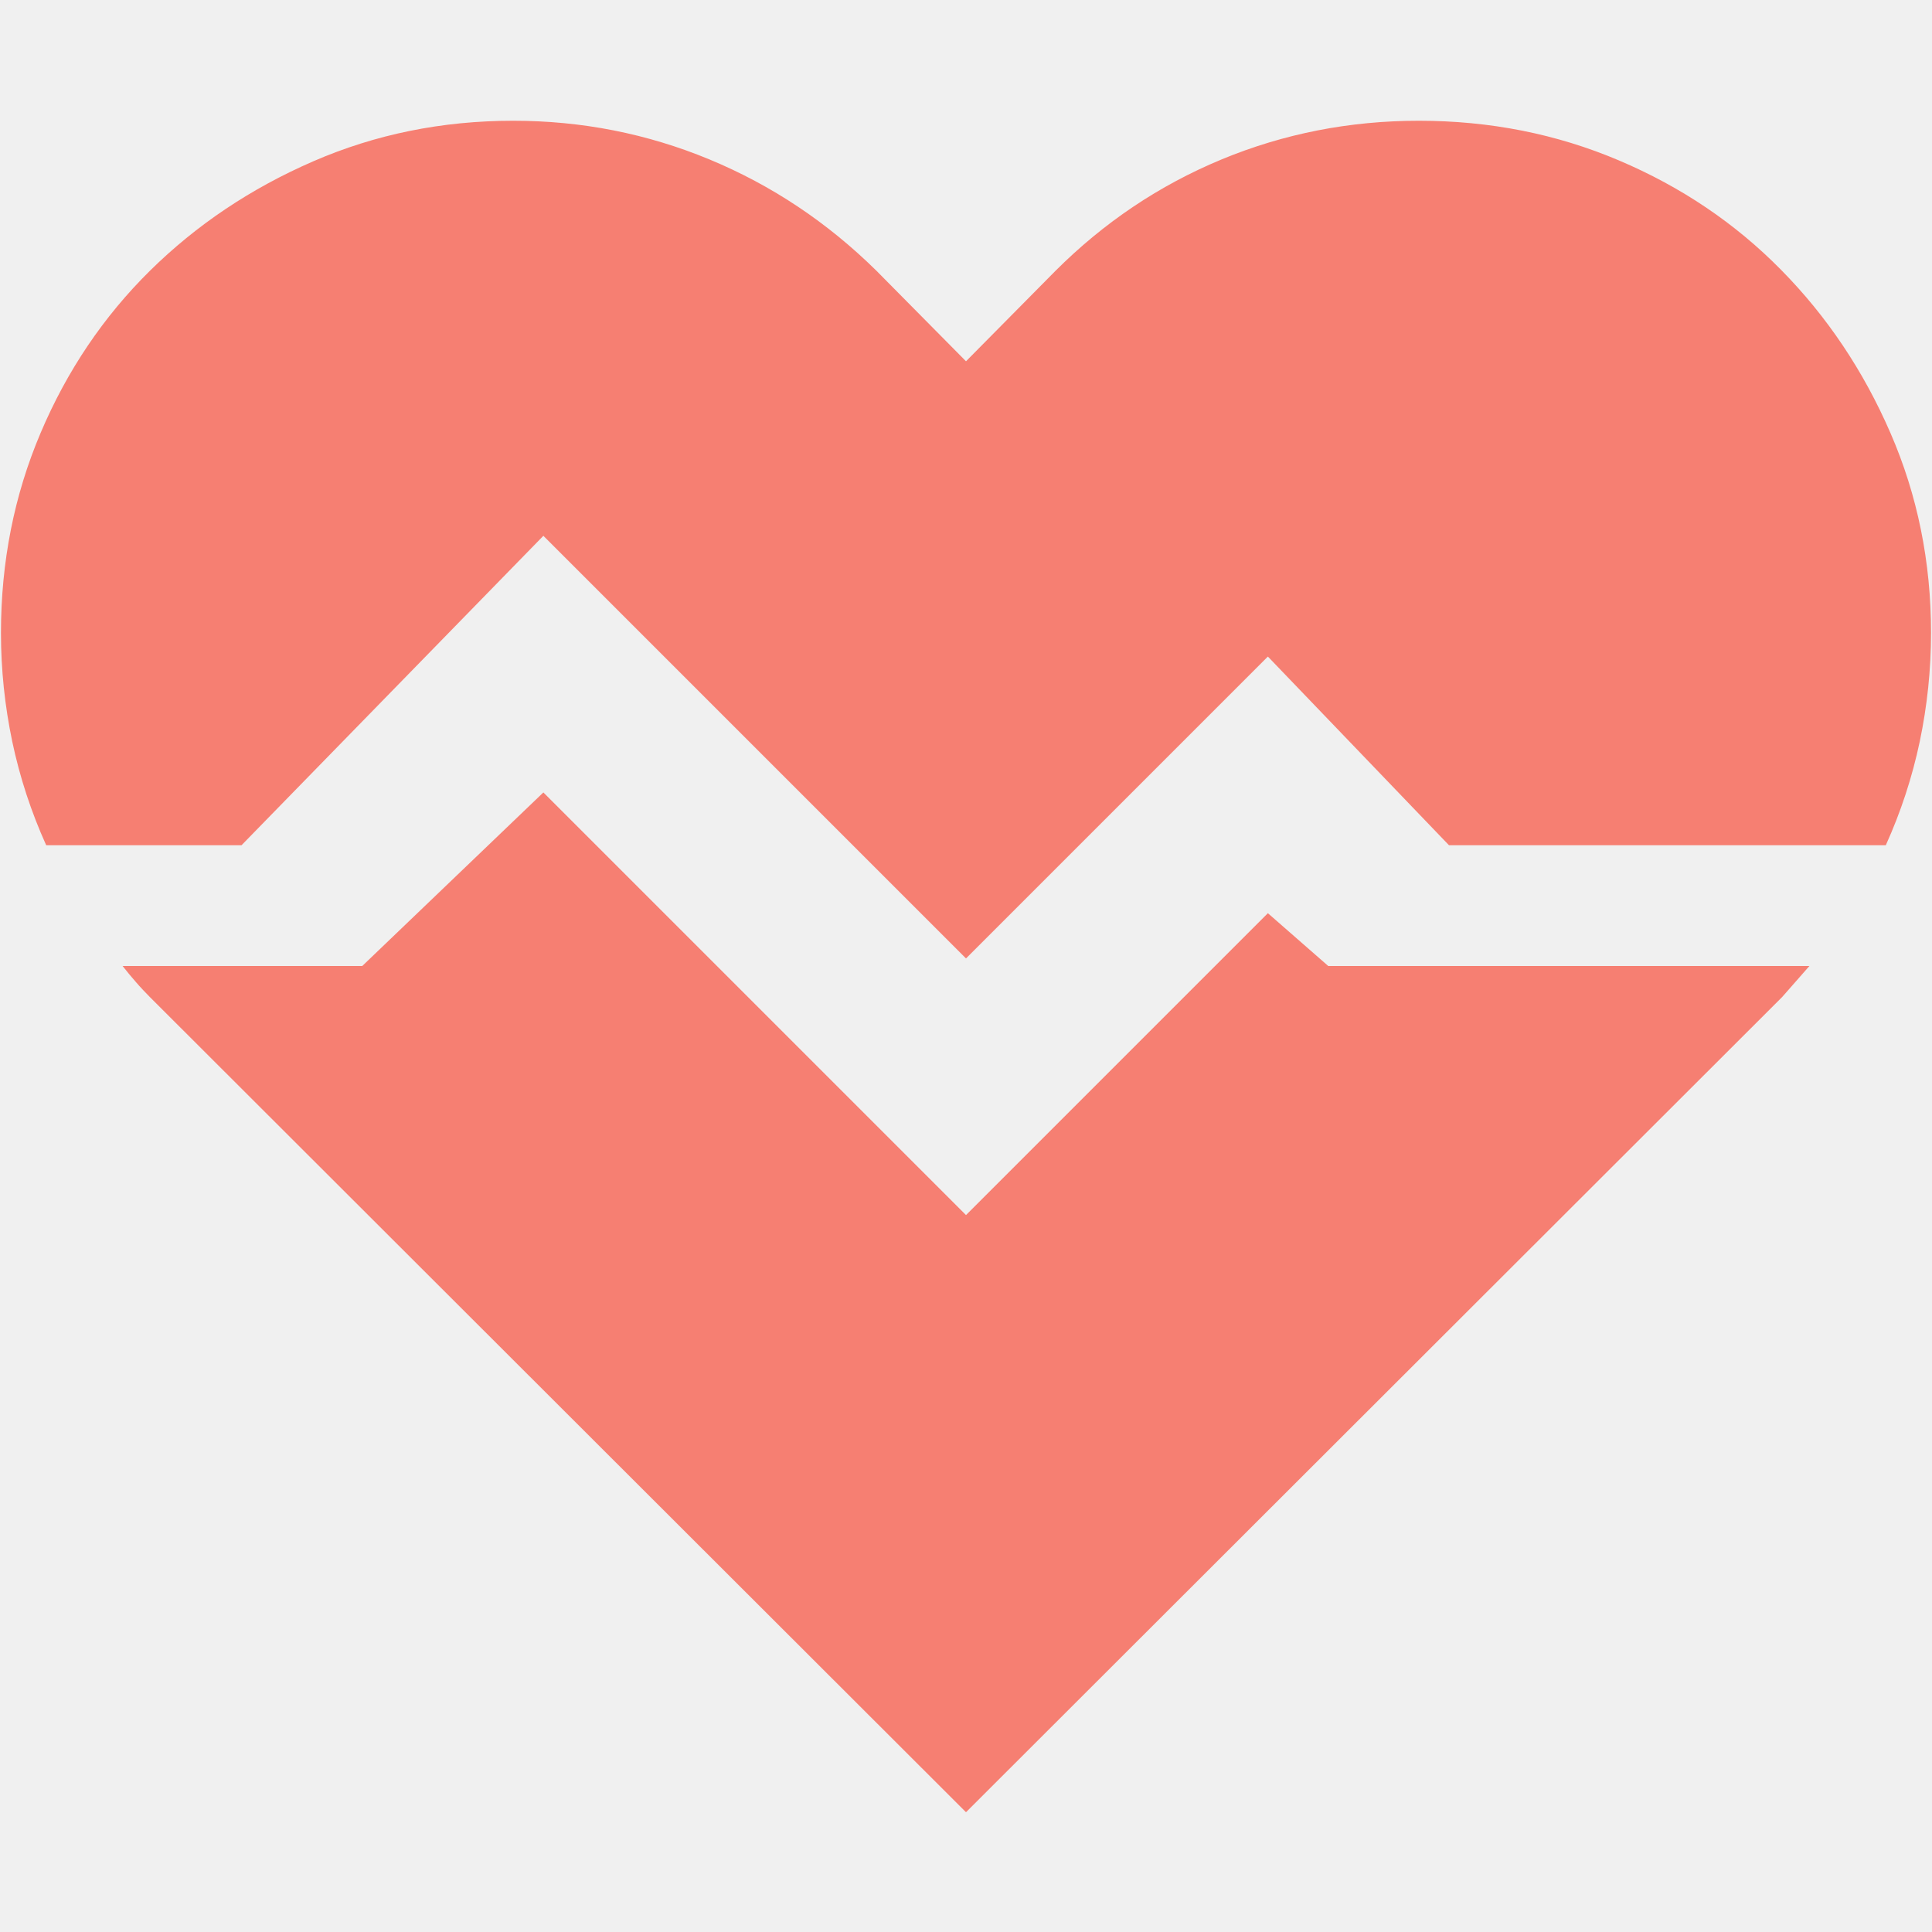
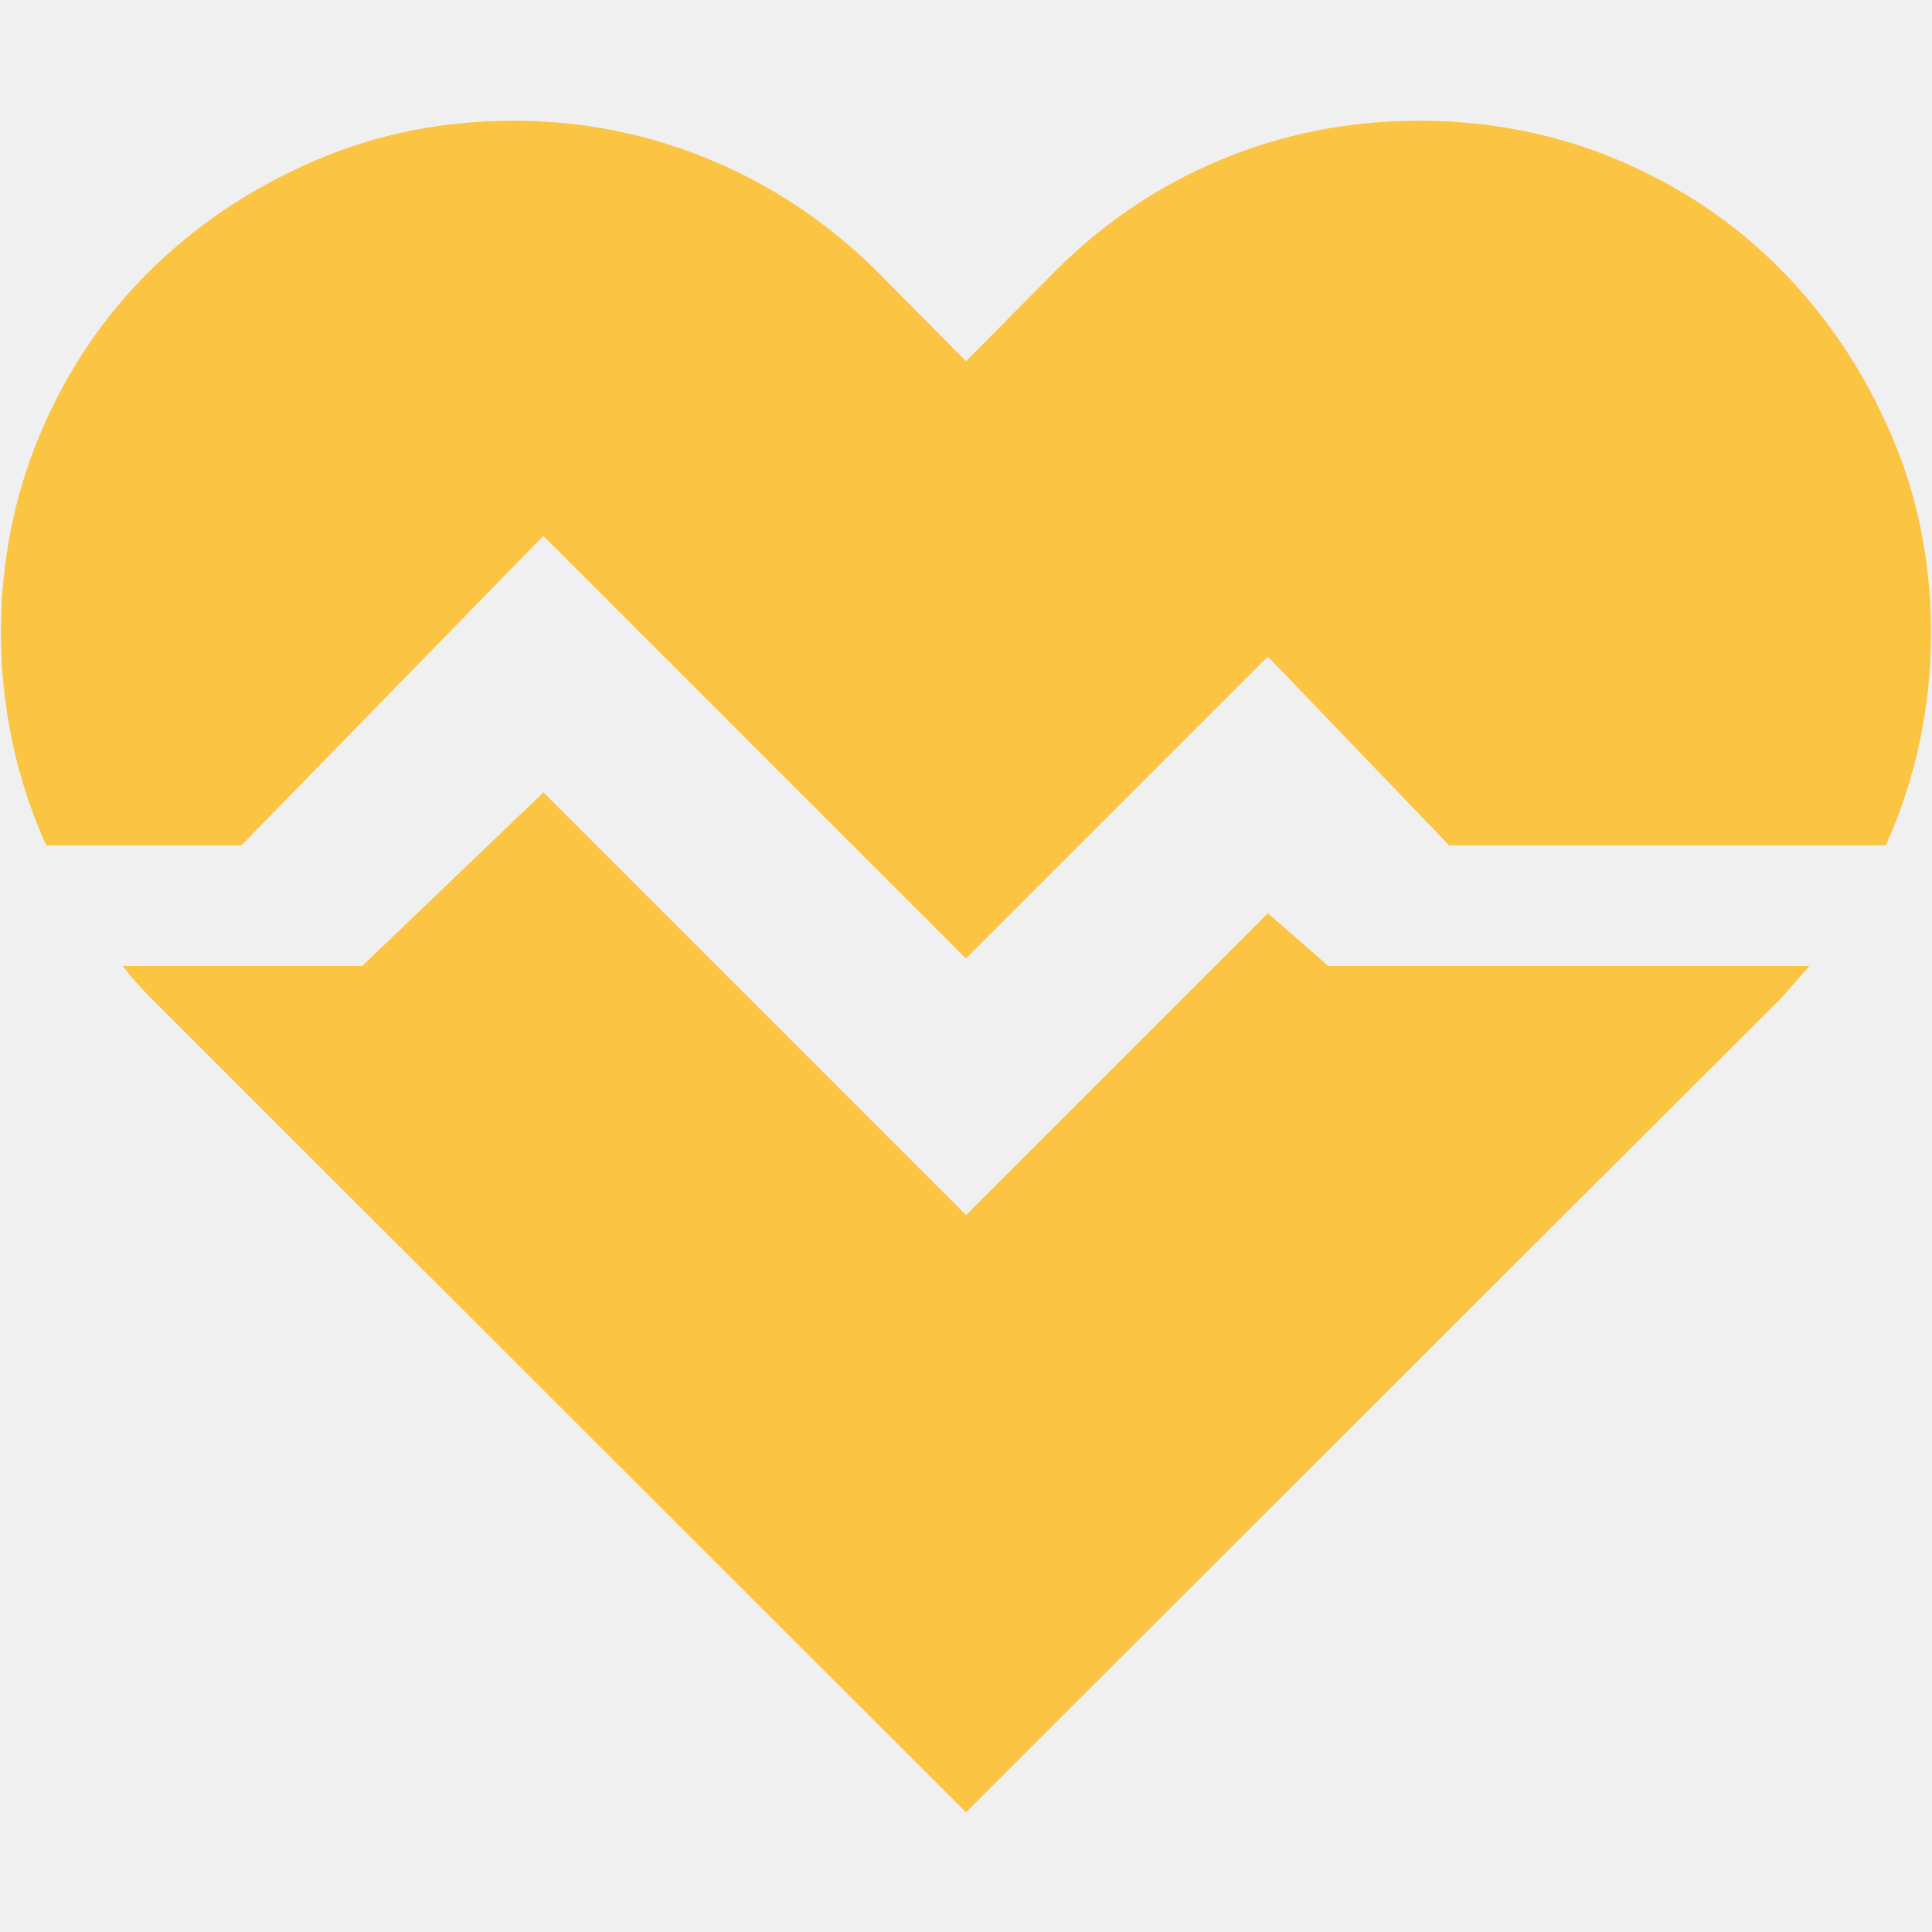
<svg xmlns="http://www.w3.org/2000/svg" width="24" height="24" viewBox="0 0 24 24" fill="none">
  <g clip-path="url(#clip0_36_210)">
-     <path d="M17.625 1.5C18.508 1.5 19.336 1.664 20.109 1.992C20.883 2.32 21.555 2.773 22.125 3.352C22.695 3.93 23.148 4.605 23.484 5.379C23.82 6.152 23.988 6.98 23.988 7.863C23.988 8.316 23.941 8.766 23.848 9.211C23.754 9.656 23.613 10.086 23.426 10.5H18L15.75 8.156L12 11.906L6.75 6.656L3 10.5H0.574C0.387 10.086 0.246 9.656 0.152 9.211C0.059 8.766 0.012 8.316 0.012 7.863C0.012 6.98 0.176 6.152 0.504 5.379C0.832 4.605 1.285 3.934 1.863 3.363C2.441 2.793 3.117 2.34 3.891 2.004C4.664 1.668 5.492 1.5 6.375 1.5C7.227 1.5 8.039 1.66 8.812 1.98C9.586 2.301 10.277 2.762 10.887 3.363L12 4.488L13.113 3.363C13.715 2.762 14.402 2.301 15.176 1.98C15.949 1.66 16.766 1.5 17.625 1.5ZM16.5 12H22.477L22.312 12.188C22.258 12.25 22.199 12.316 22.137 12.387L12 22.512L1.863 12.387C1.801 12.324 1.742 12.262 1.688 12.199C1.633 12.137 1.578 12.07 1.523 12H4.5L6.75 9.844L12 15.094L15.75 11.344L16.5 12Z" fill="#f67f72" />
+     <path d="M17.625 1.5C18.508 1.5 19.336 1.664 20.109 1.992C20.883 2.32 21.555 2.773 22.125 3.352C22.695 3.93 23.148 4.605 23.484 5.379C23.82 6.152 23.988 6.98 23.988 7.863C23.988 8.316 23.941 8.766 23.848 9.211C23.754 9.656 23.613 10.086 23.426 10.5H18L15.75 8.156L12 11.906L6.75 6.656L3 10.5H0.574C0.387 10.086 0.246 9.656 0.152 9.211C0.059 8.766 0.012 8.316 0.012 7.863C0.012 6.98 0.176 6.152 0.504 5.379C0.832 4.605 1.285 3.934 1.863 3.363C2.441 2.793 3.117 2.34 3.891 2.004C4.664 1.668 5.492 1.5 6.375 1.5C7.227 1.5 8.039 1.66 8.812 1.98C9.586 2.301 10.277 2.762 10.887 3.363L12 4.488L13.113 3.363C13.715 2.762 14.402 2.301 15.176 1.98C15.949 1.66 16.766 1.5 17.625 1.5ZM16.5 12H22.477L22.312 12.188C22.258 12.25 22.199 12.316 22.137 12.387L12 22.512L1.863 12.387C1.801 12.324 1.742 12.262 1.688 12.199C1.633 12.137 1.578 12.07 1.523 12H4.5L6.75 9.844L12 15.094L15.75 11.344L16.5 12Z" fill="#fbc442" />
  </g>
  <defs>
    <clipPath id="clip0_36_210">
      <rect width="24" height="24" fill="white" />
    </clipPath>
  </defs>
</svg>
